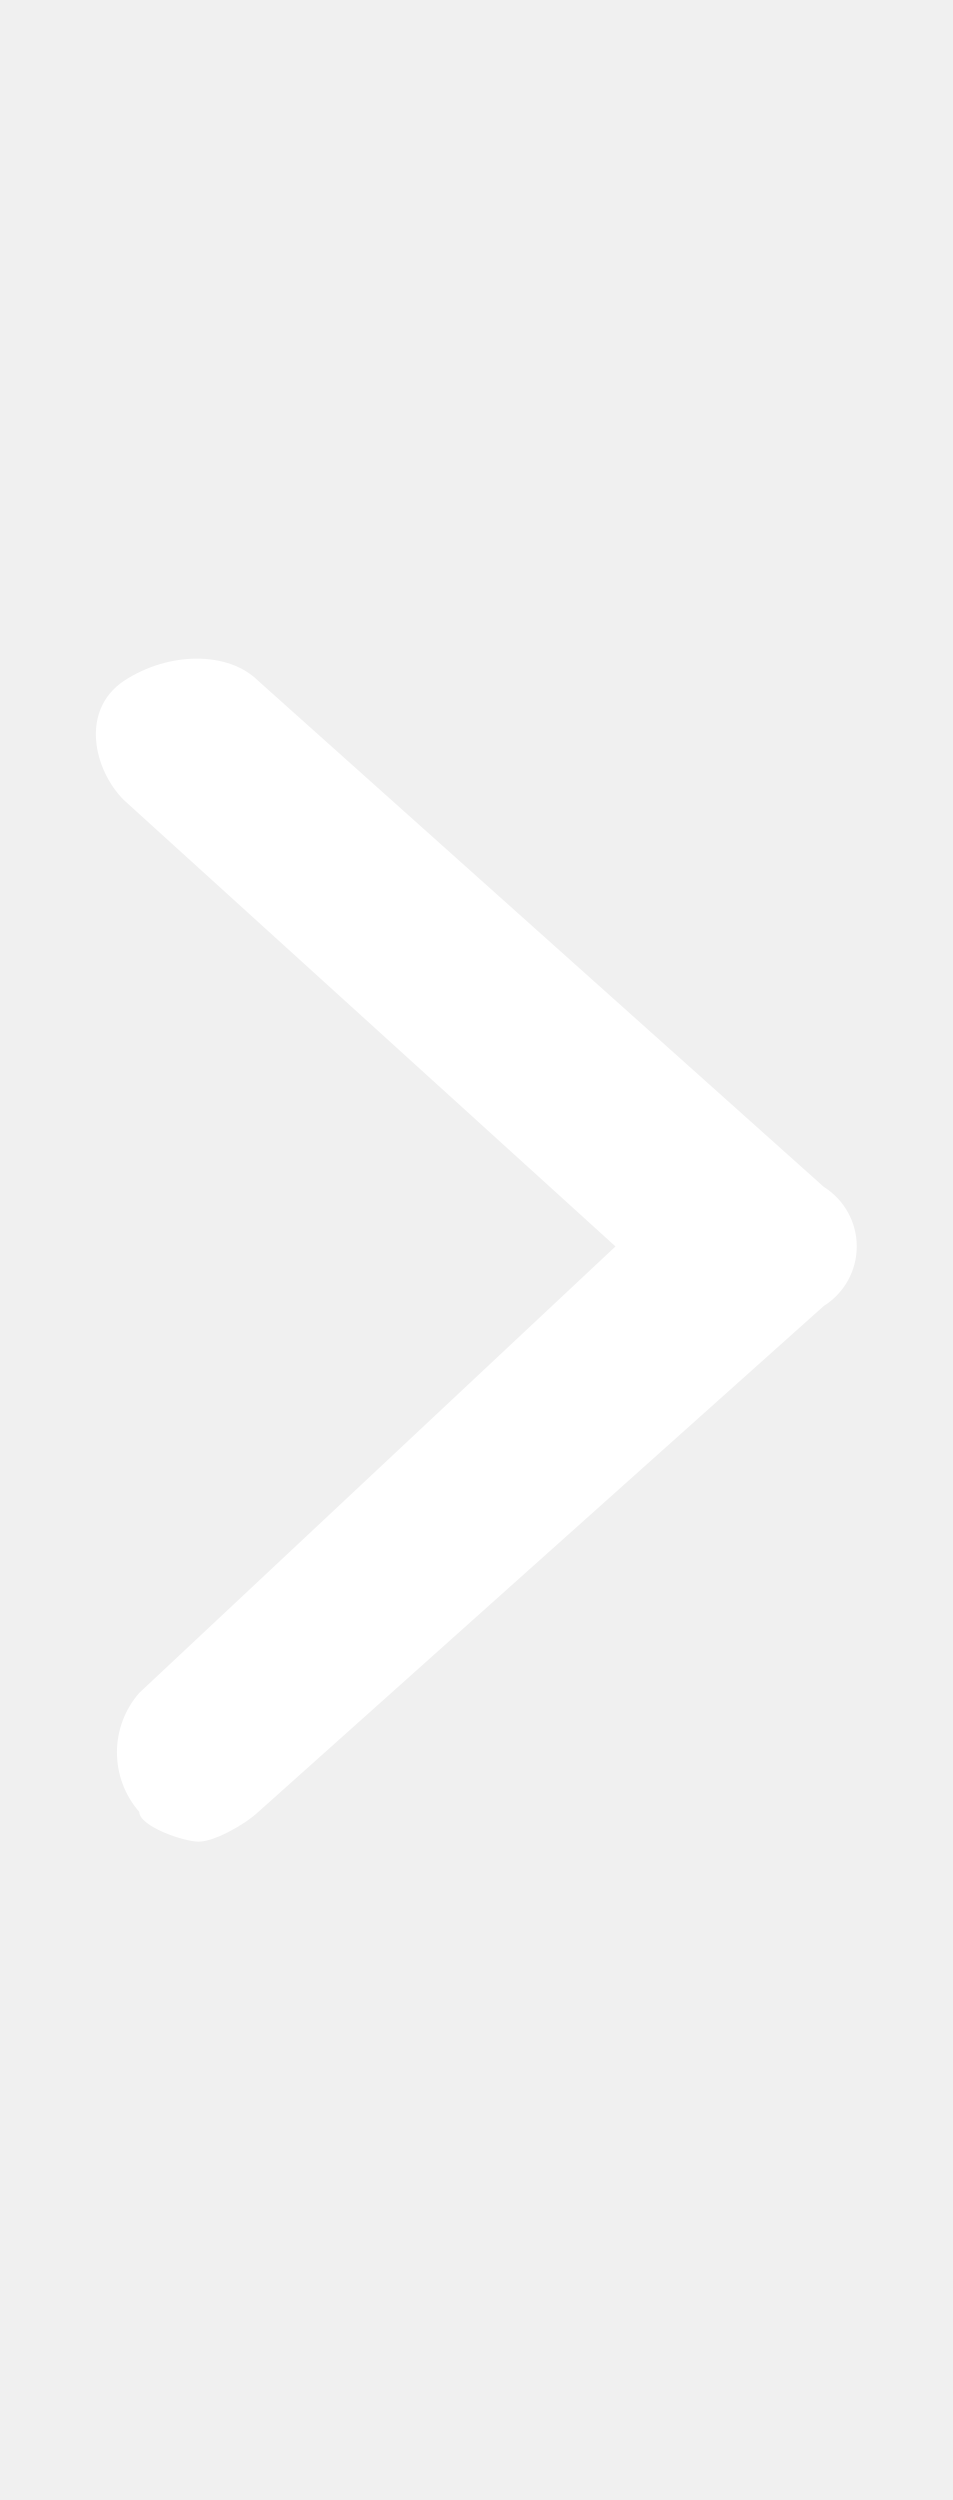
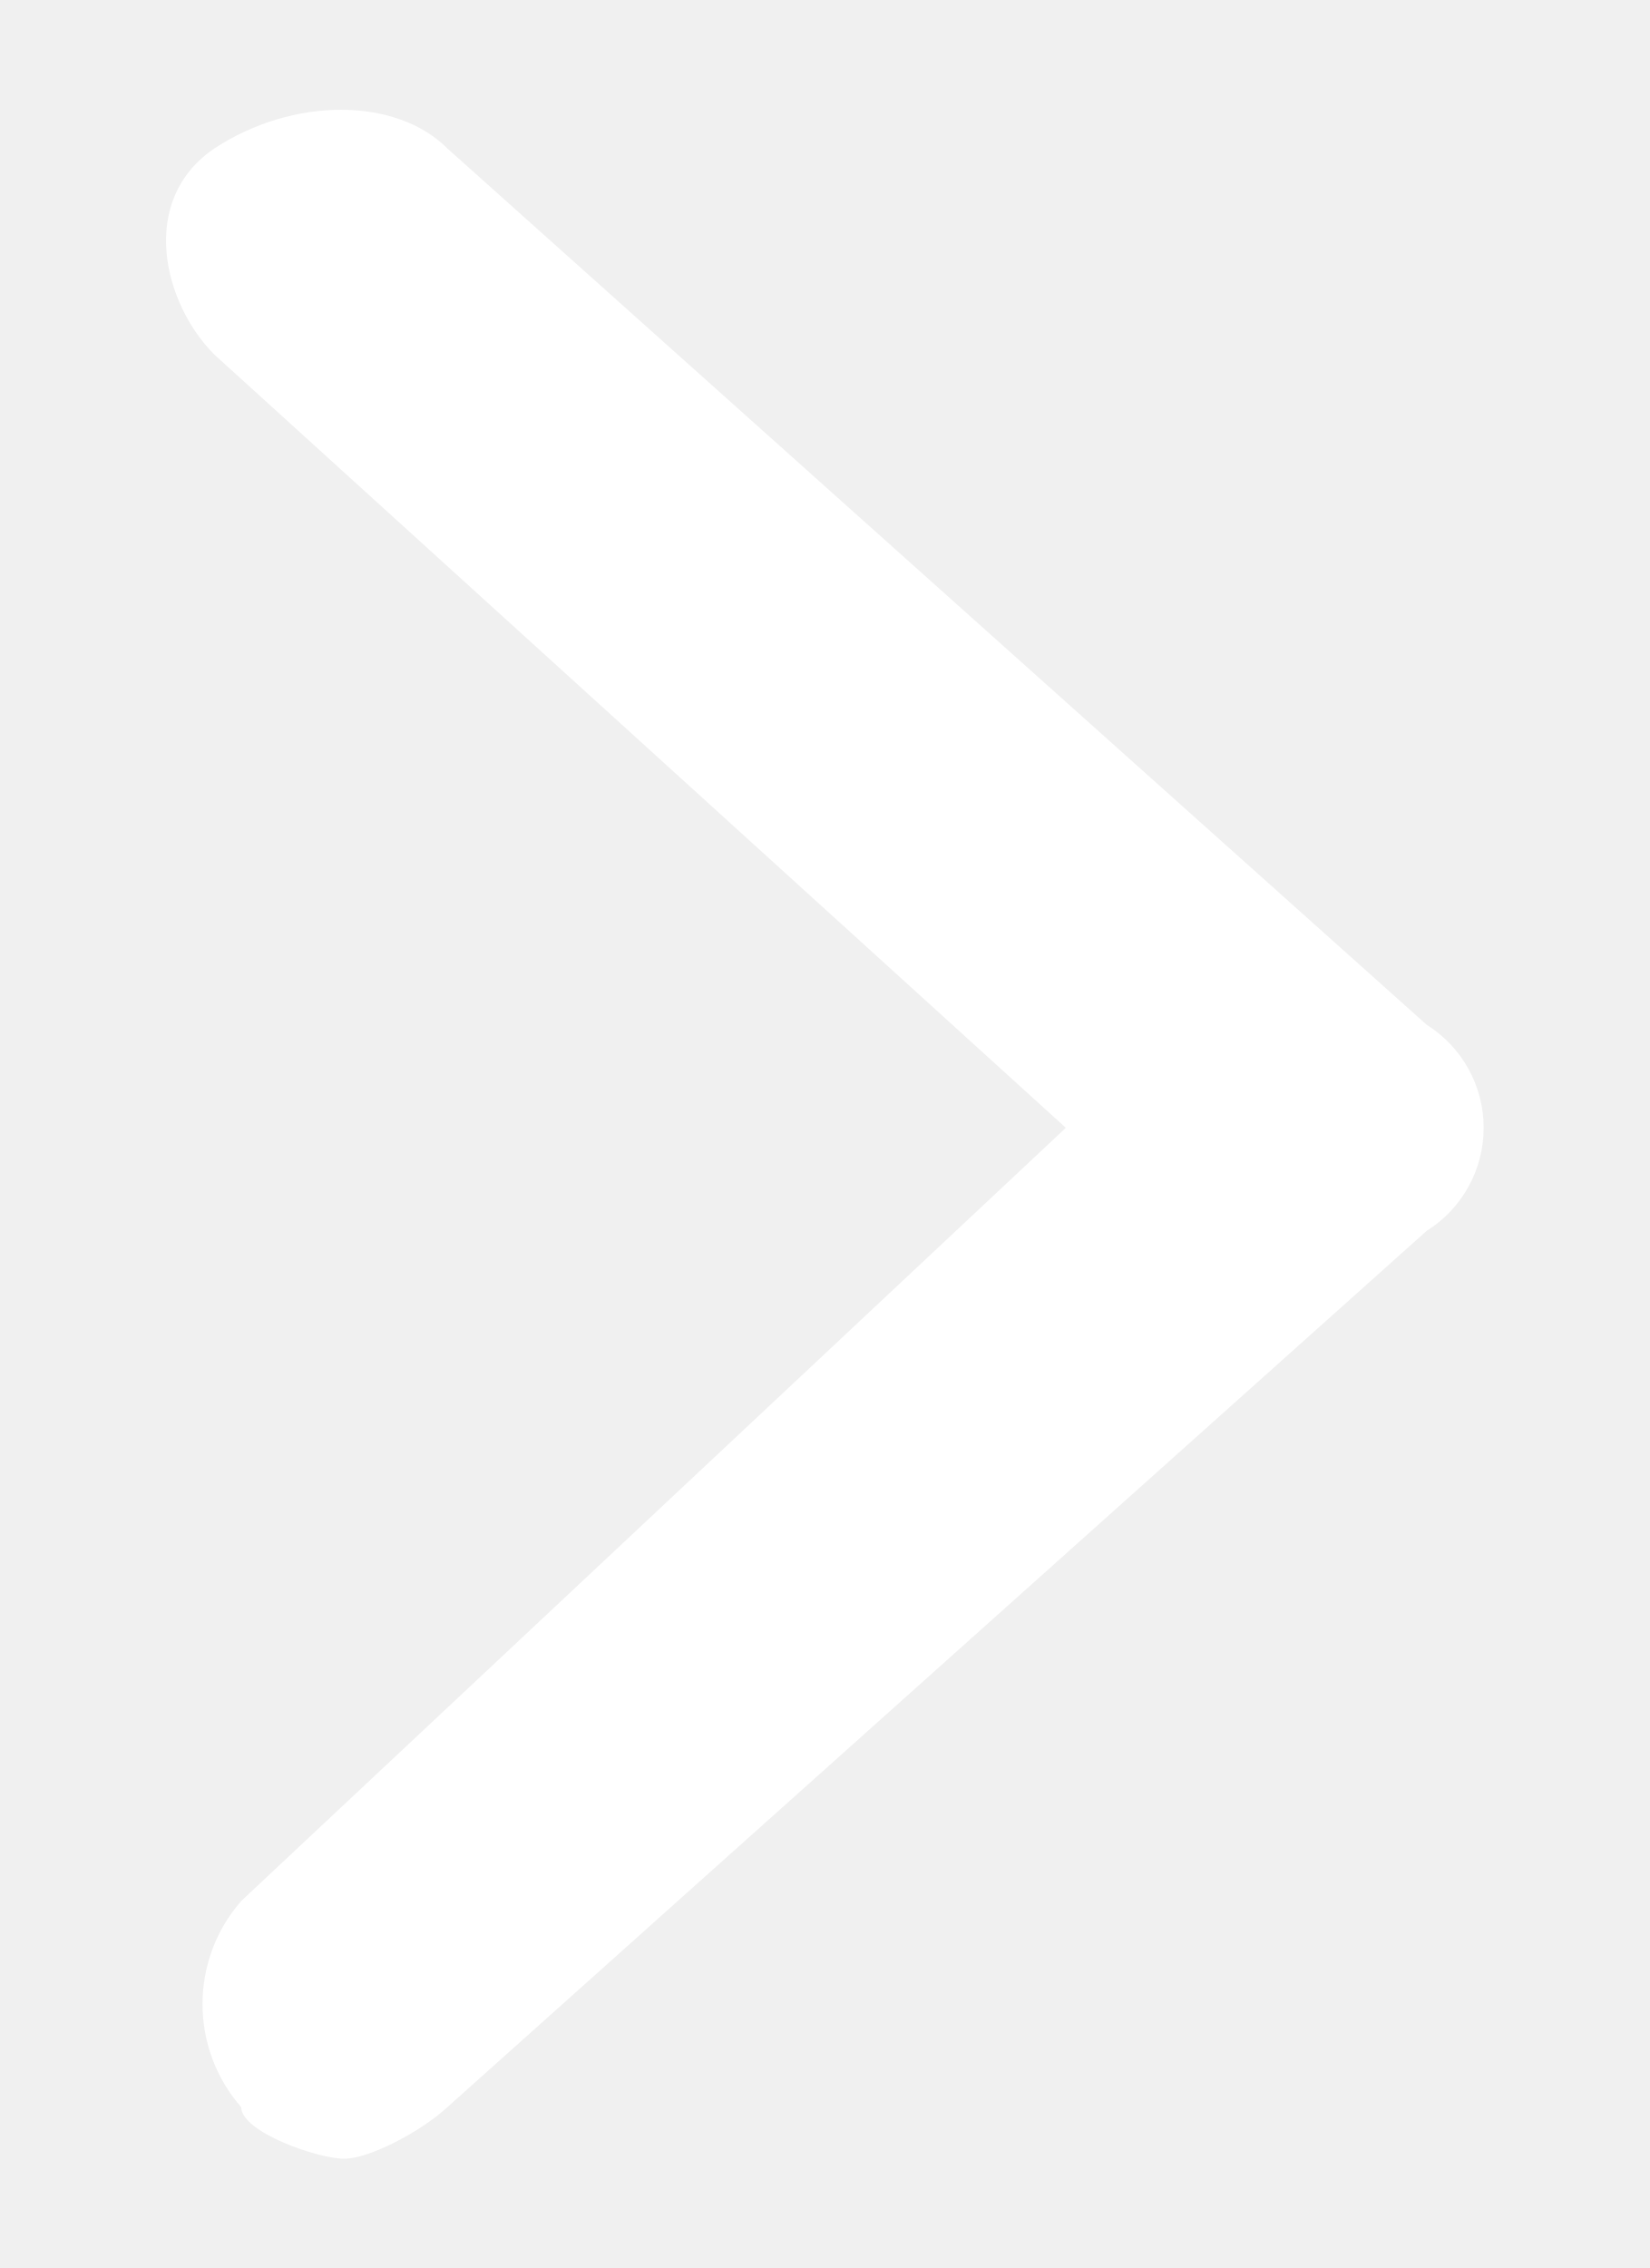
- <svg xmlns="http://www.w3.org/2000/svg" width="8" height="21" fill="none">
-   <path d="M6.92 9.97 2.17 5.72c-.25-.25-.75-.25-1.13 0-.37.25-.25.75 0 1l4.13 3.75-4 3.75a.76.76 0 0 0 0 1c0 .12.37.25.5.25.12 0 .37-.13.5-.25l4.75-4.25a.59.59 0 0 0 0-1Z" fill="#fff" />
+ <svg xmlns="http://www.w3.org/2000/svg" width="8" height="11" fill="none">
+   <path d="M6.92 4.97 2.17.72c-.25-.25-.75-.25-1.13 0-.37.25-.25.75 0 1l4.13 3.75-4 3.75a.76.76 0 0 0 0 1c0 .12.37.25.5.25.12 0 .37-.13.5-.25l4.75-4.25a.59.59 0 0 0 0-1Z" fill="#fff" />
</svg>
